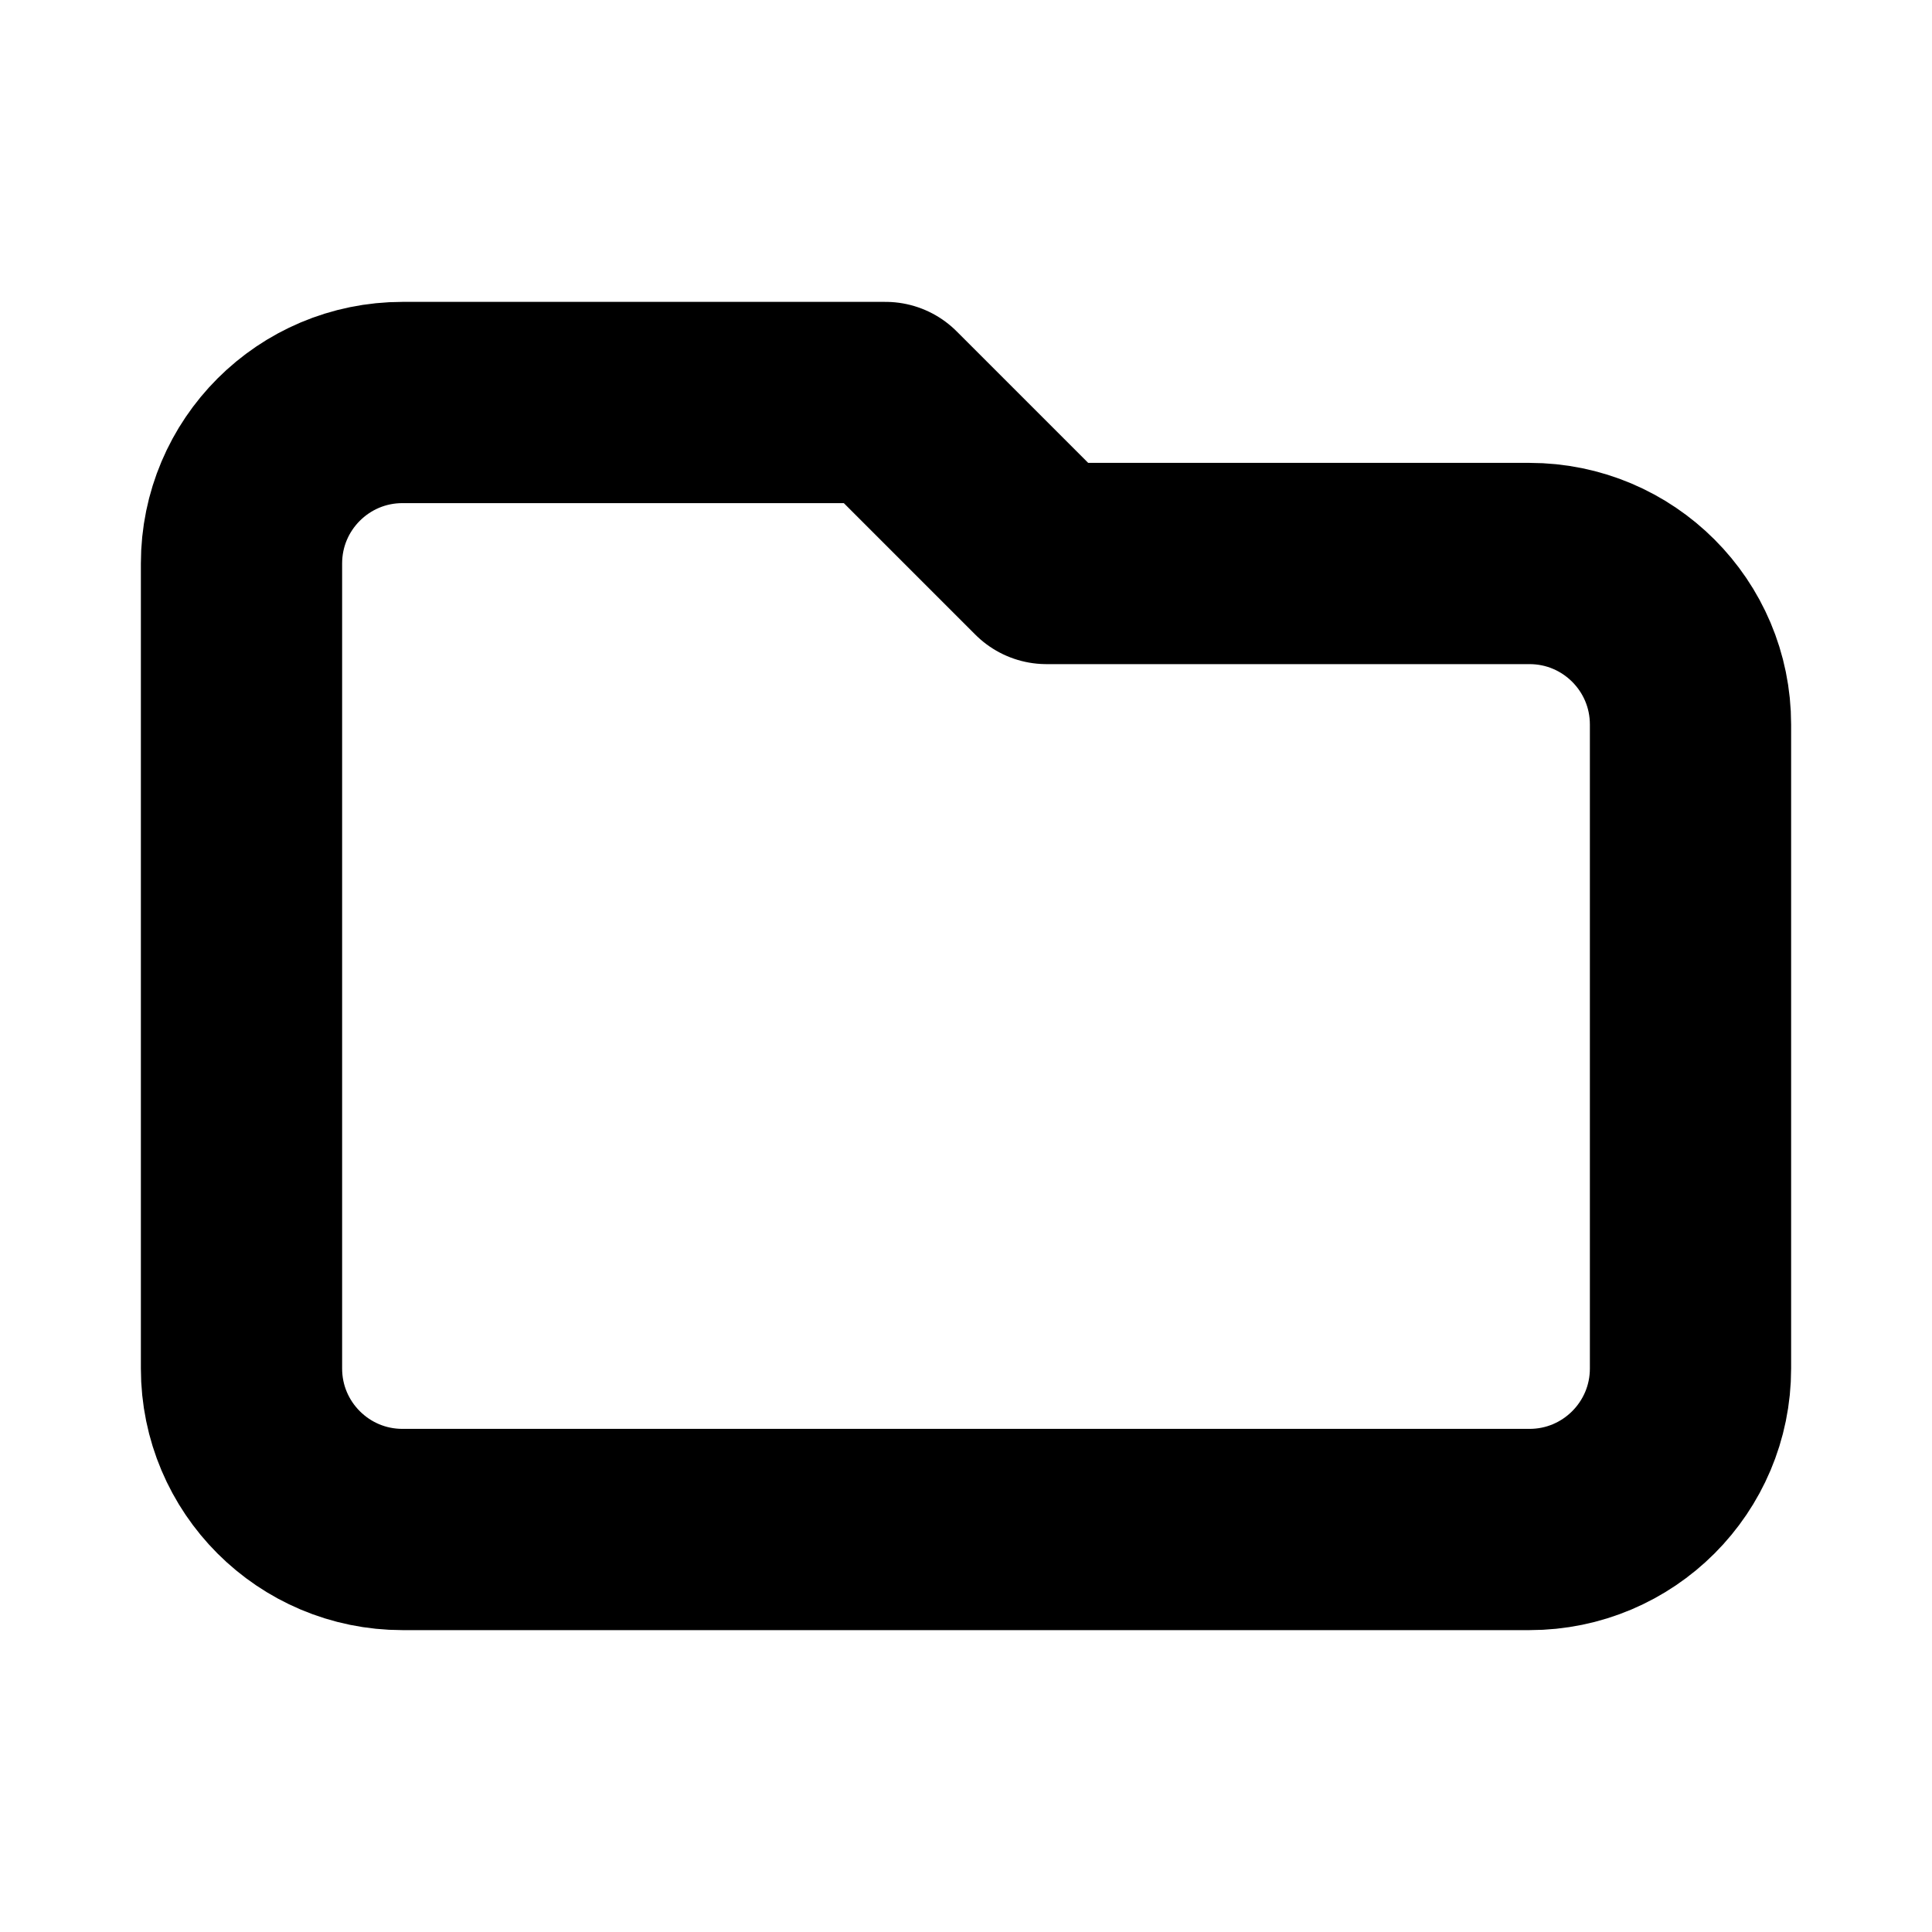
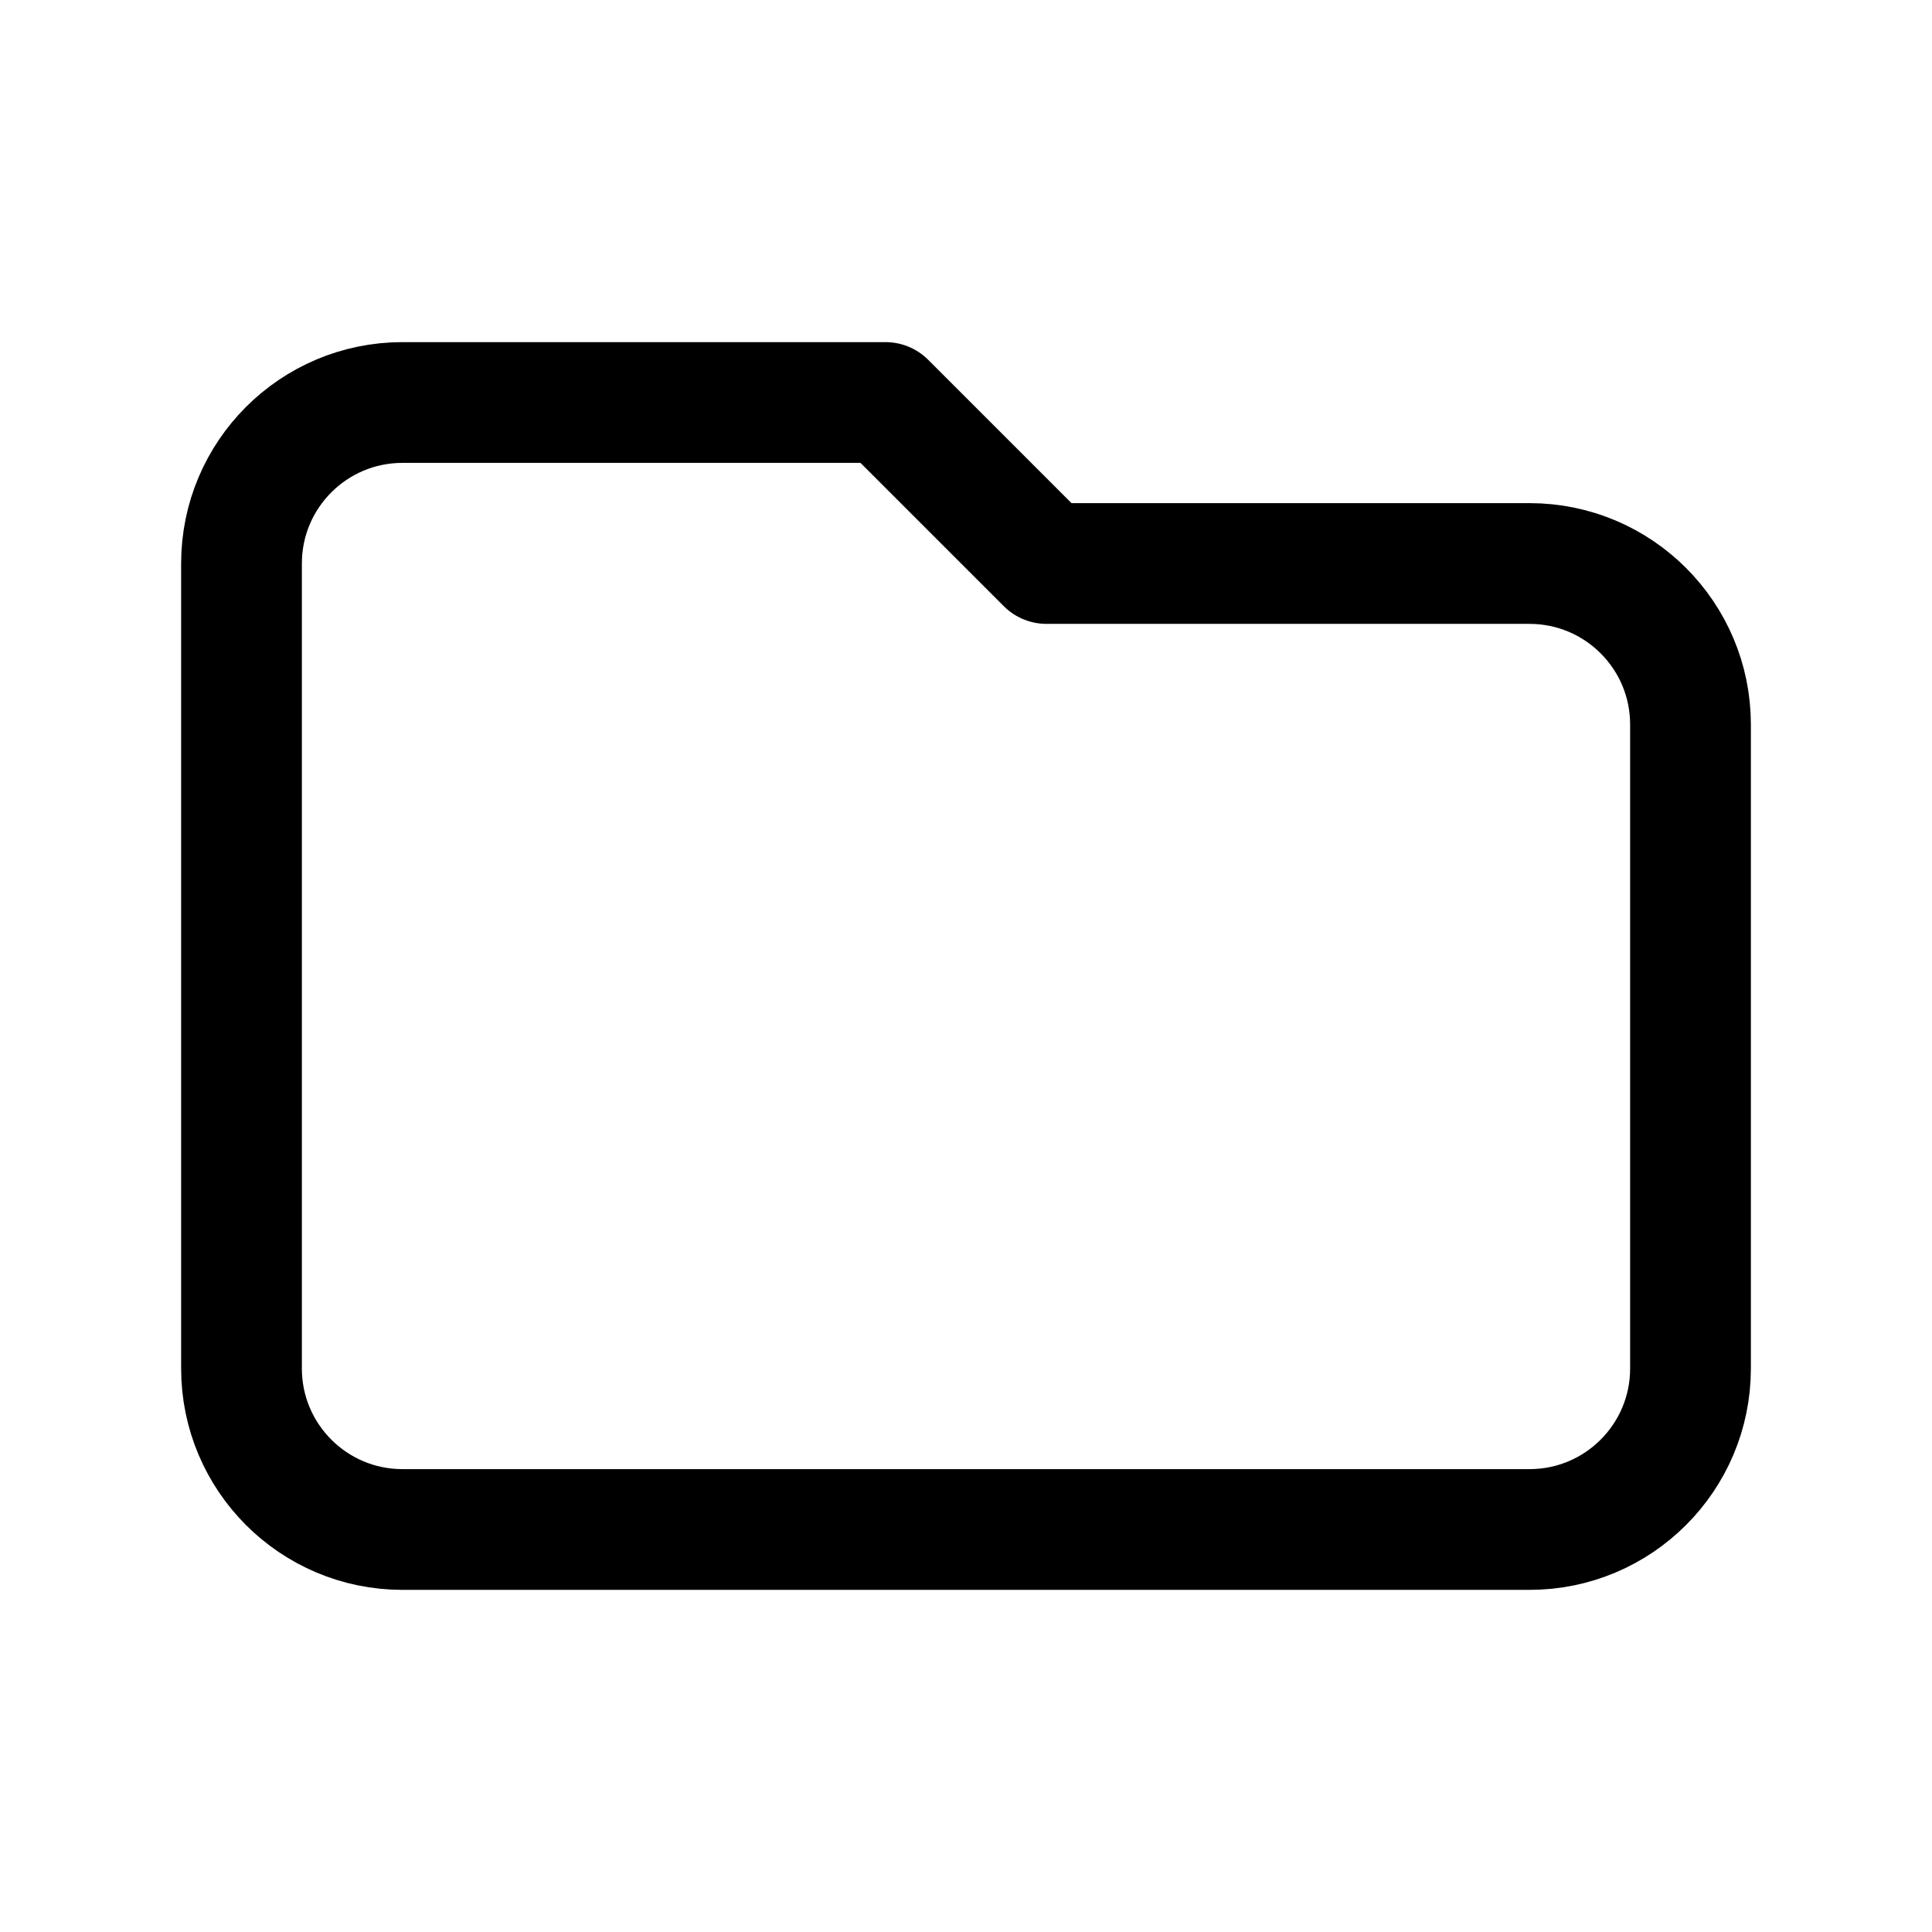
<svg xmlns="http://www.w3.org/2000/svg" fill="none" stroke="currentColor" viewBox="0 0 24 24">
-   <path stroke-linecap="round" stroke-linejoin="round" stroke-width="2.5" d="M3 7v10a2 2 0 002 2h14a2 2 0 002-2V9a2 2 0 00-2-2h-6l-2-2H5a2 2 0 00-2 2z" />
+   <path stroke-linecap="round" stroke-linejoin="round" stroke-width="1.5" d="M3 7v10a2 2 0 002 2h14a2 2 0 002-2V9a2 2 0 00-2-2h-6l-2-2H5a2 2 0 00-2 2z" />
</svg>
